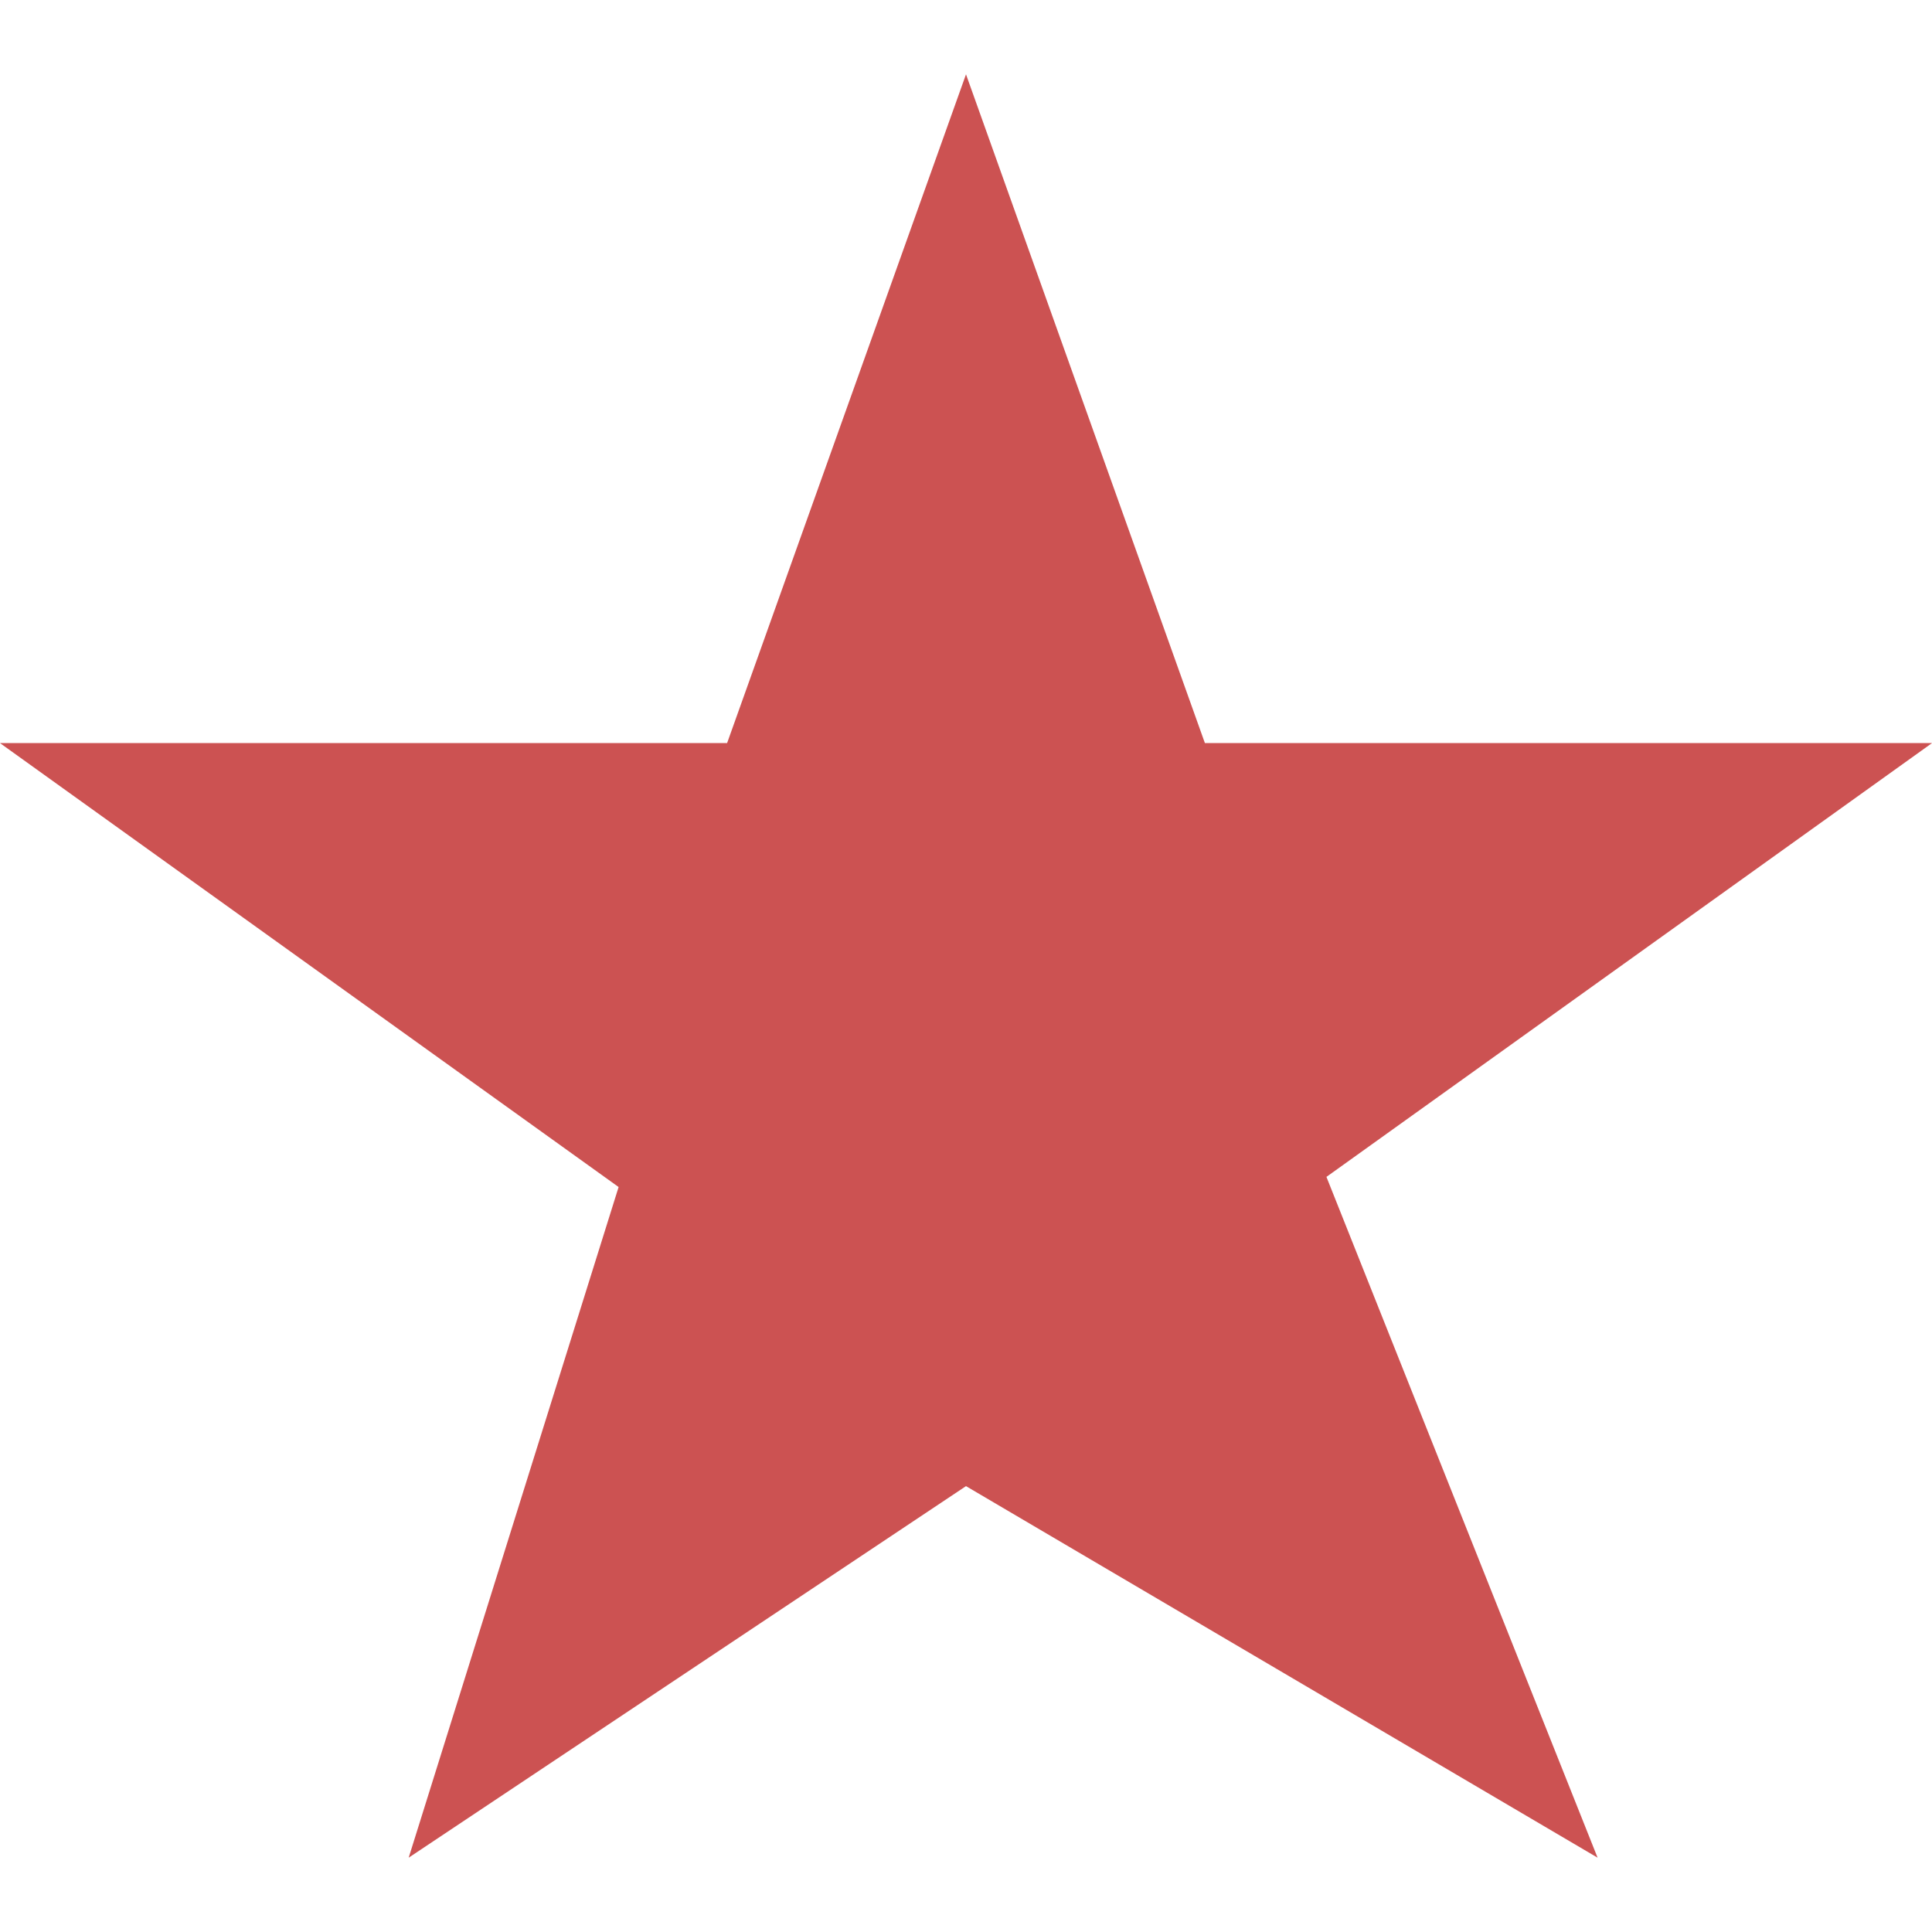
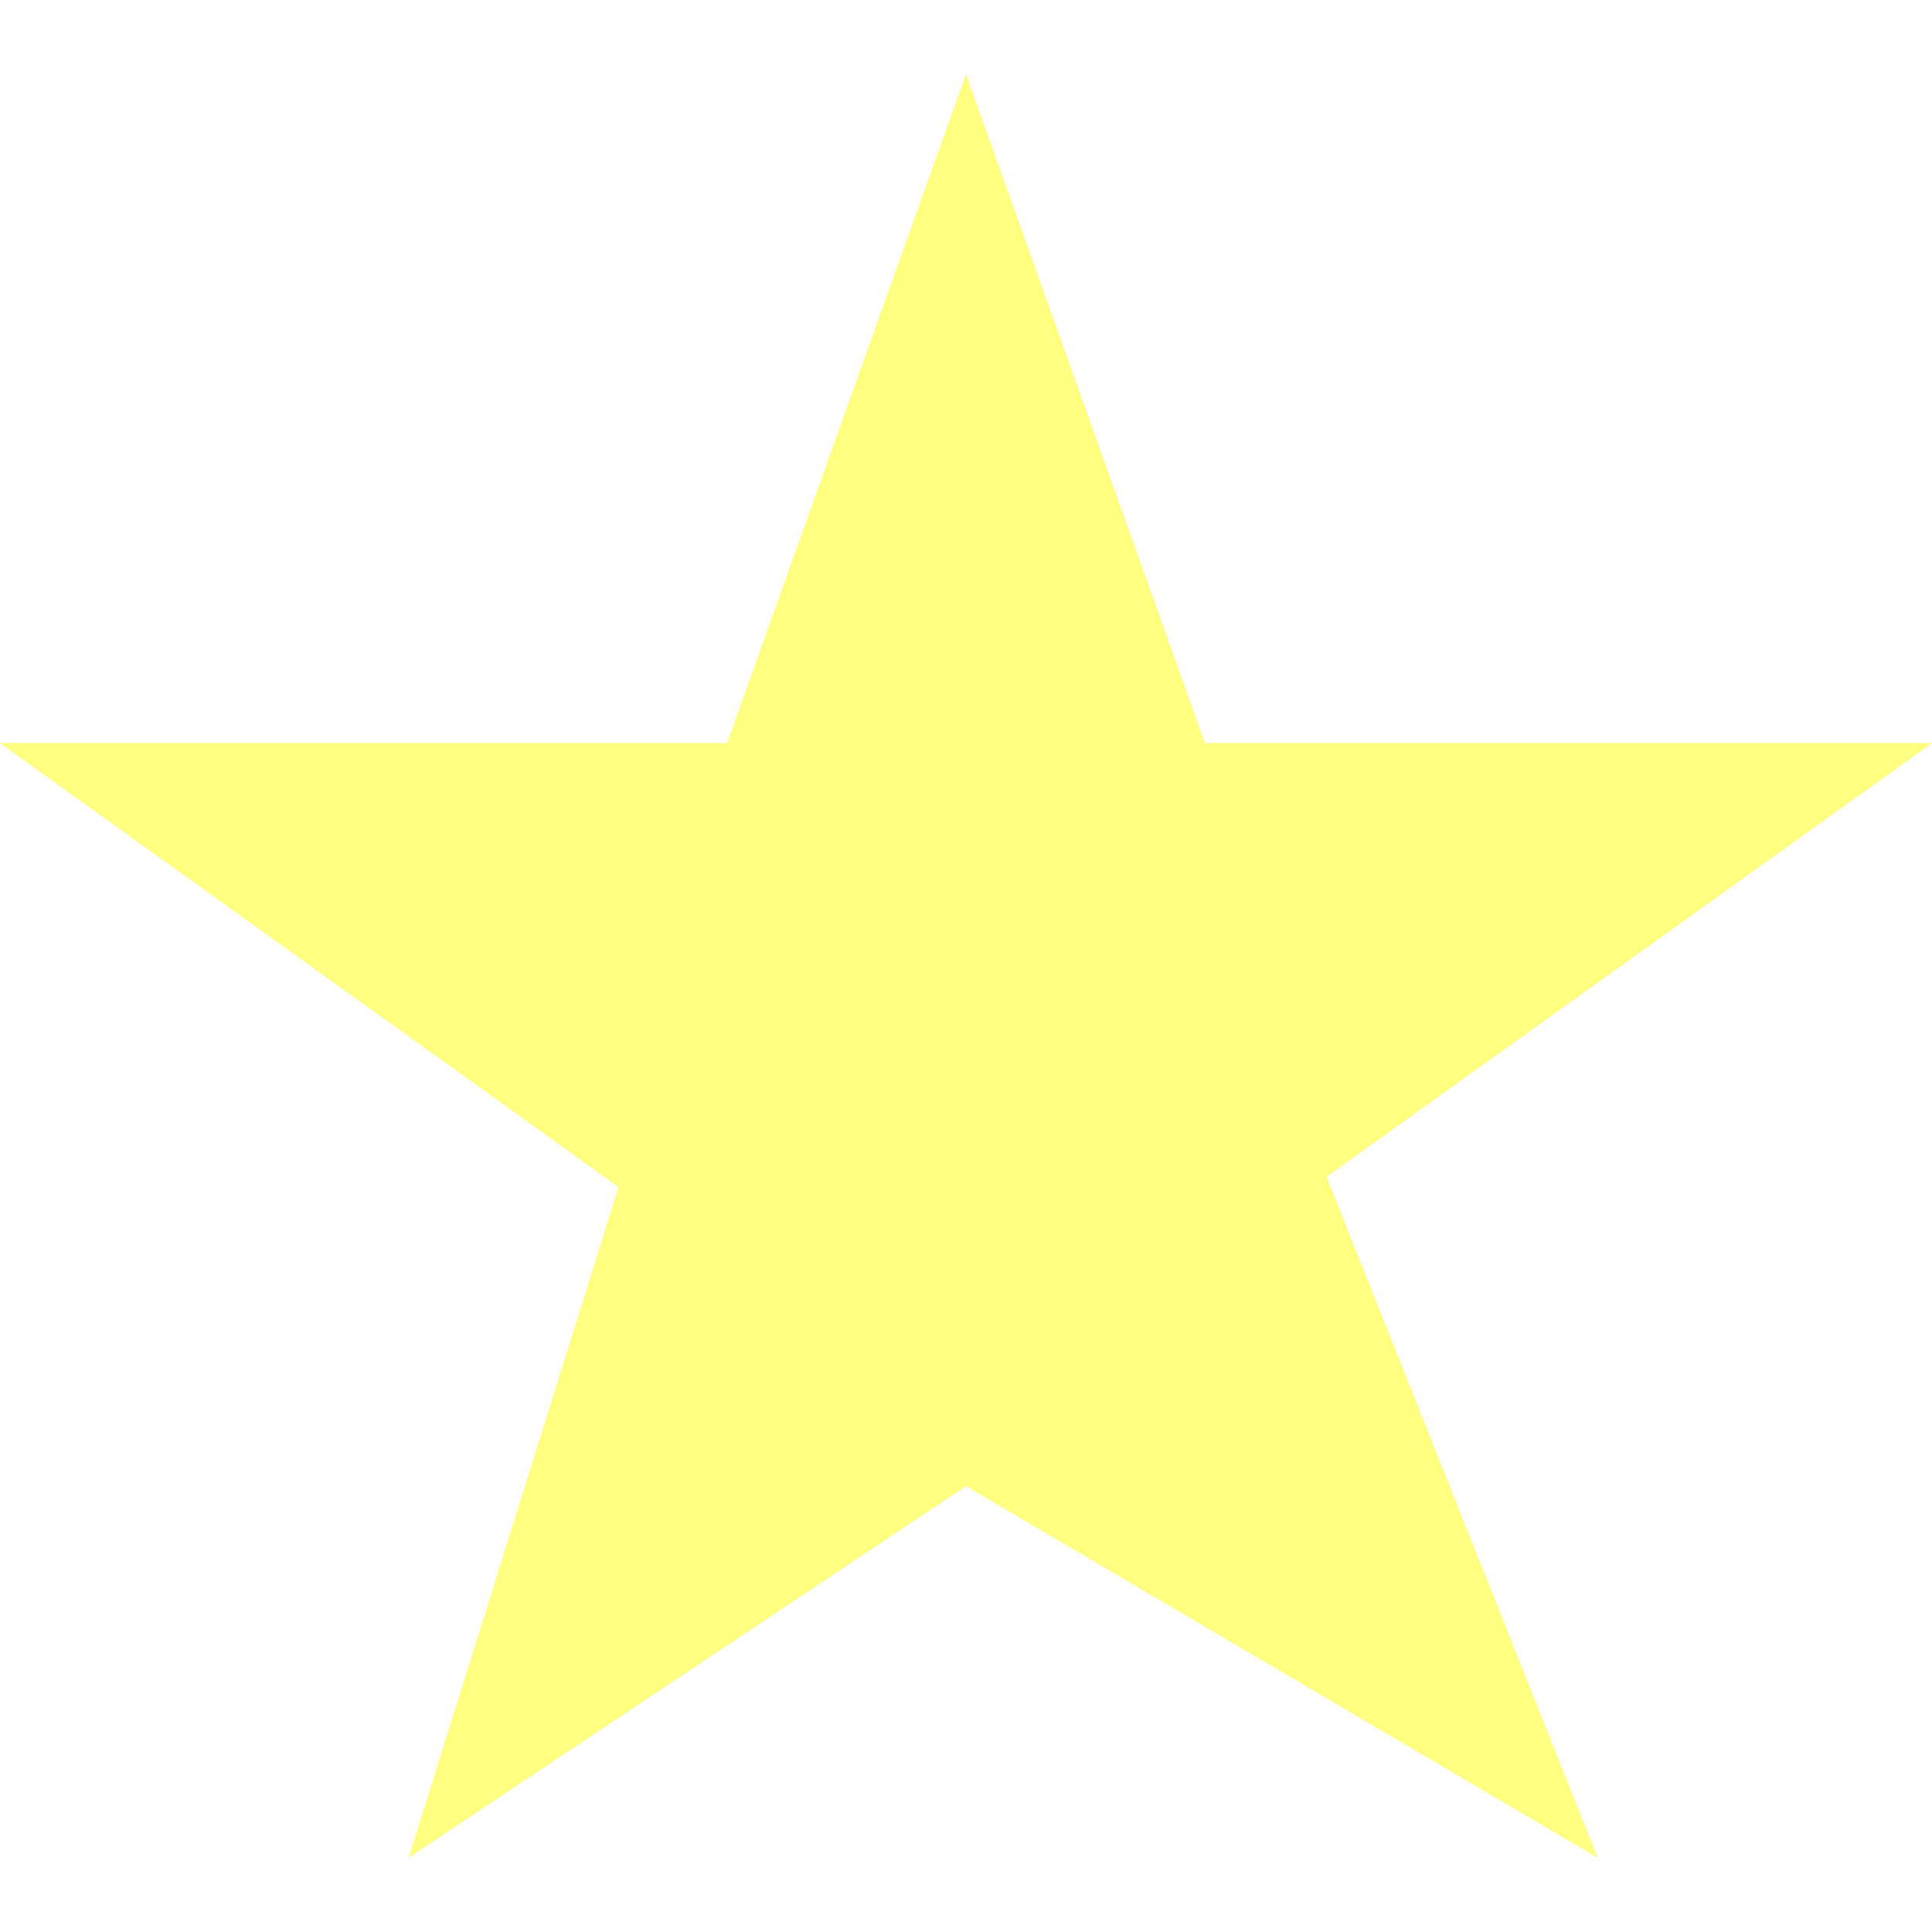
<svg xmlns="http://www.w3.org/2000/svg" viewBox="0 0 32 32">
-   <path fill="#CC5252" d="M 0,12.308 H 12.043 L 16,1.231 19.957,12.308 H 32 L 21.97,19.493 26.461,30.769 16,24.615 6.769,30.769 10.246,19.661 Z" />
+   <path fill="#FFFF80" d="M 0,12.308 H 12.043 L 16,1.231 19.957,12.308 H 32 L 21.97,19.493 26.461,30.769 16,24.615 6.769,30.769 10.246,19.661 Z" />
</svg>
